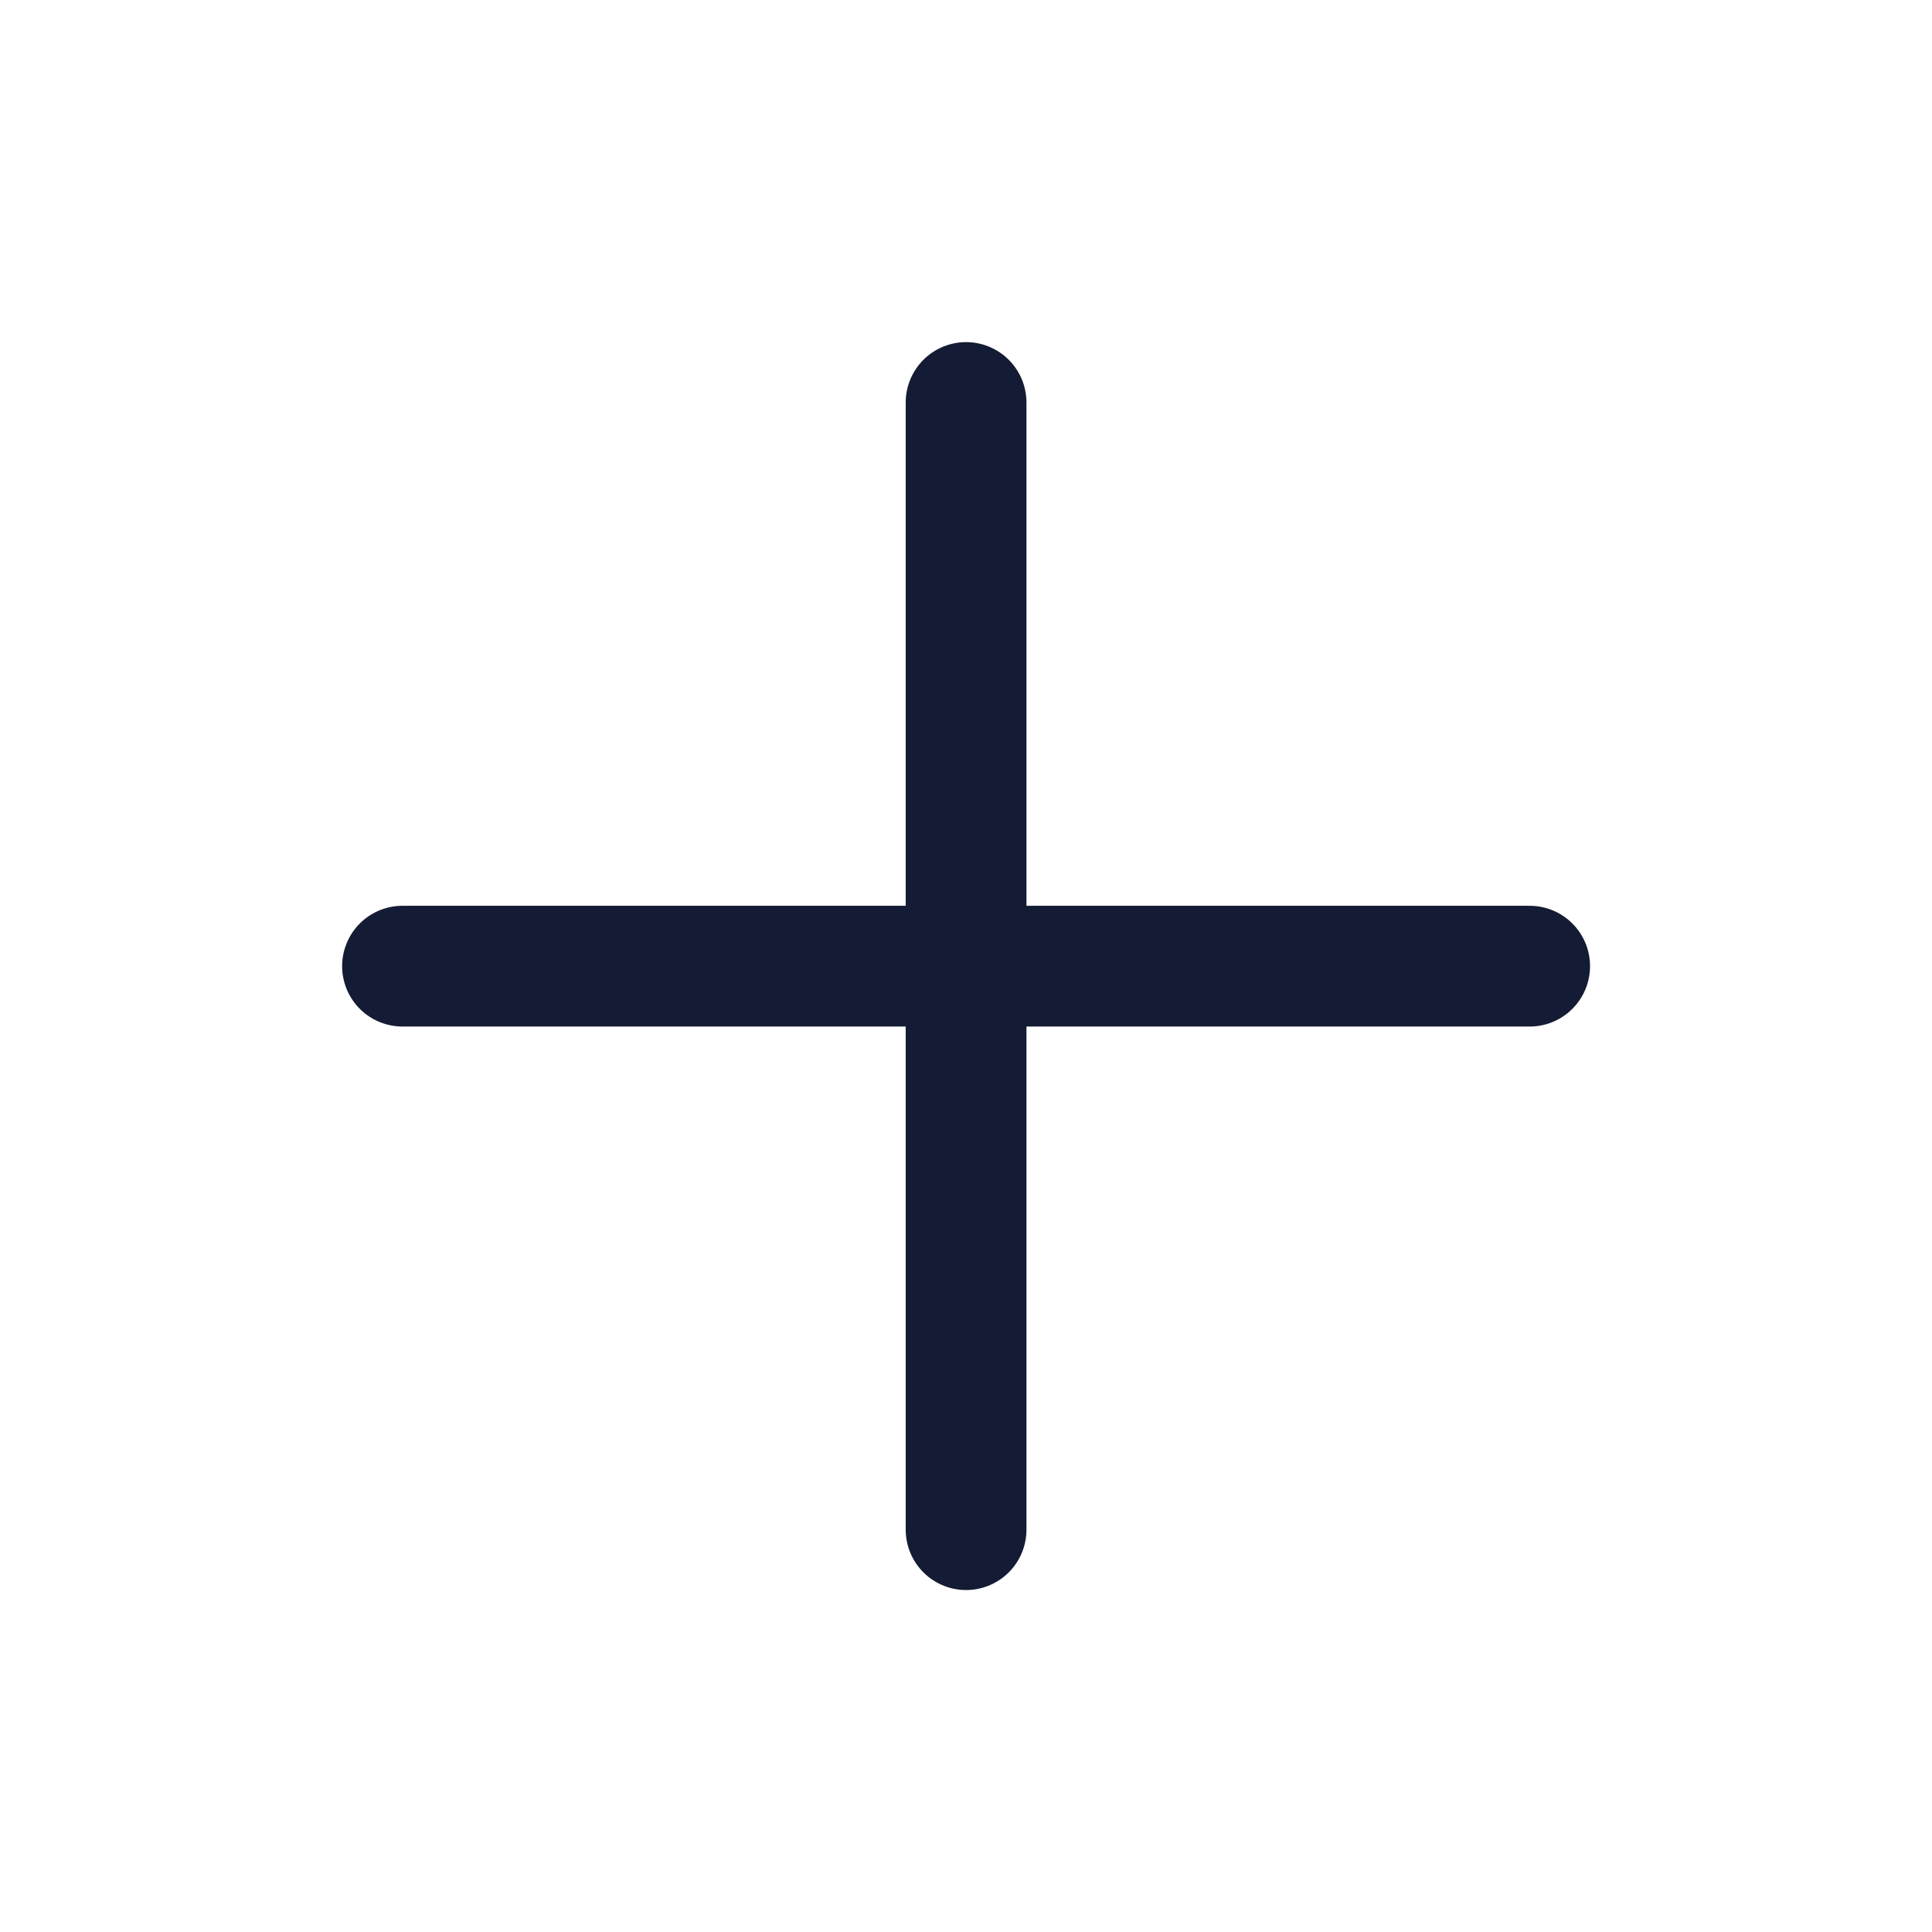
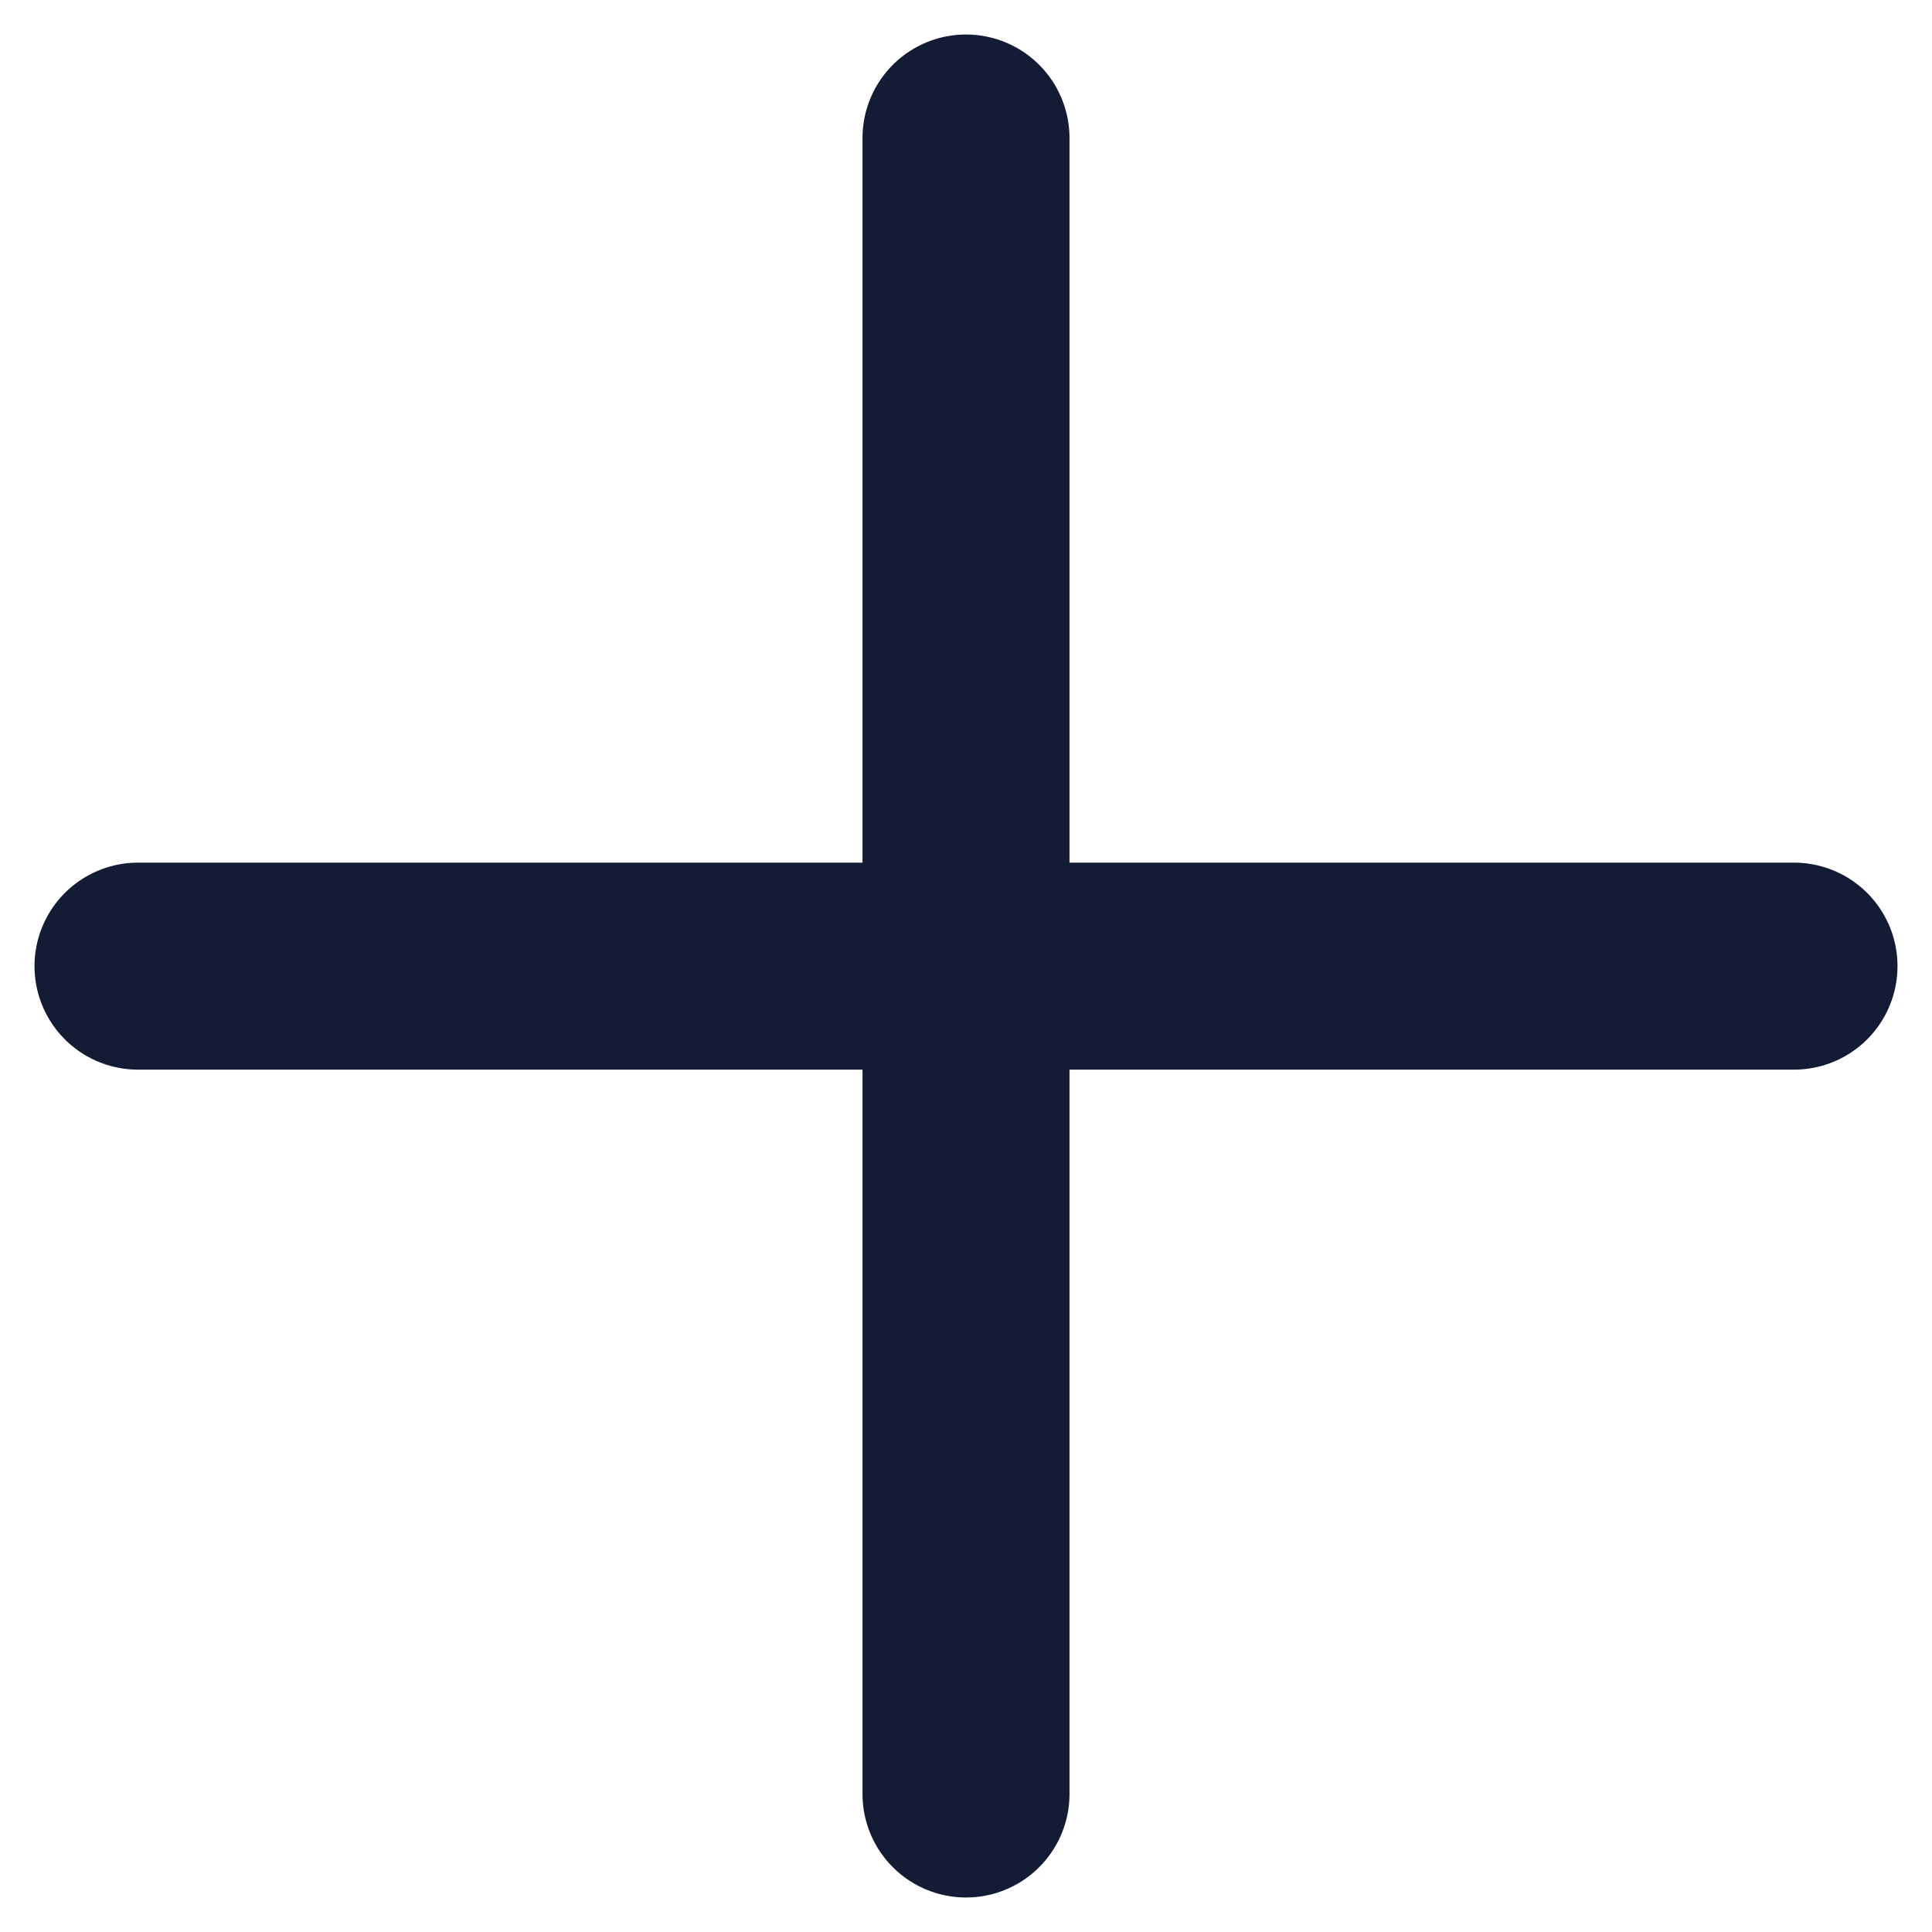
- <svg xmlns="http://www.w3.org/2000/svg" viewBox="0 0 24 24" width="32" height="32" color="#141b34" fill="none">
-   <path d="M12.001 5V19.002" stroke="#141b34" stroke-width="1.5" stroke-linecap="round" stroke-linejoin="round" />
-   <path d="M19.002 12.002L5 12.002" stroke="#141b34" stroke-width="1.5" stroke-linecap="round" stroke-linejoin="round" />
+ <svg xmlns="http://www.w3.org/2000/svg" width="28" height="28" viewBox="0 0 28 28" fill="none">
+   <path d="M14 2V26M26 14.002H2" stroke="#141B34" stroke-width="3" stroke-linecap="round" stroke-linejoin="round" />
</svg>
